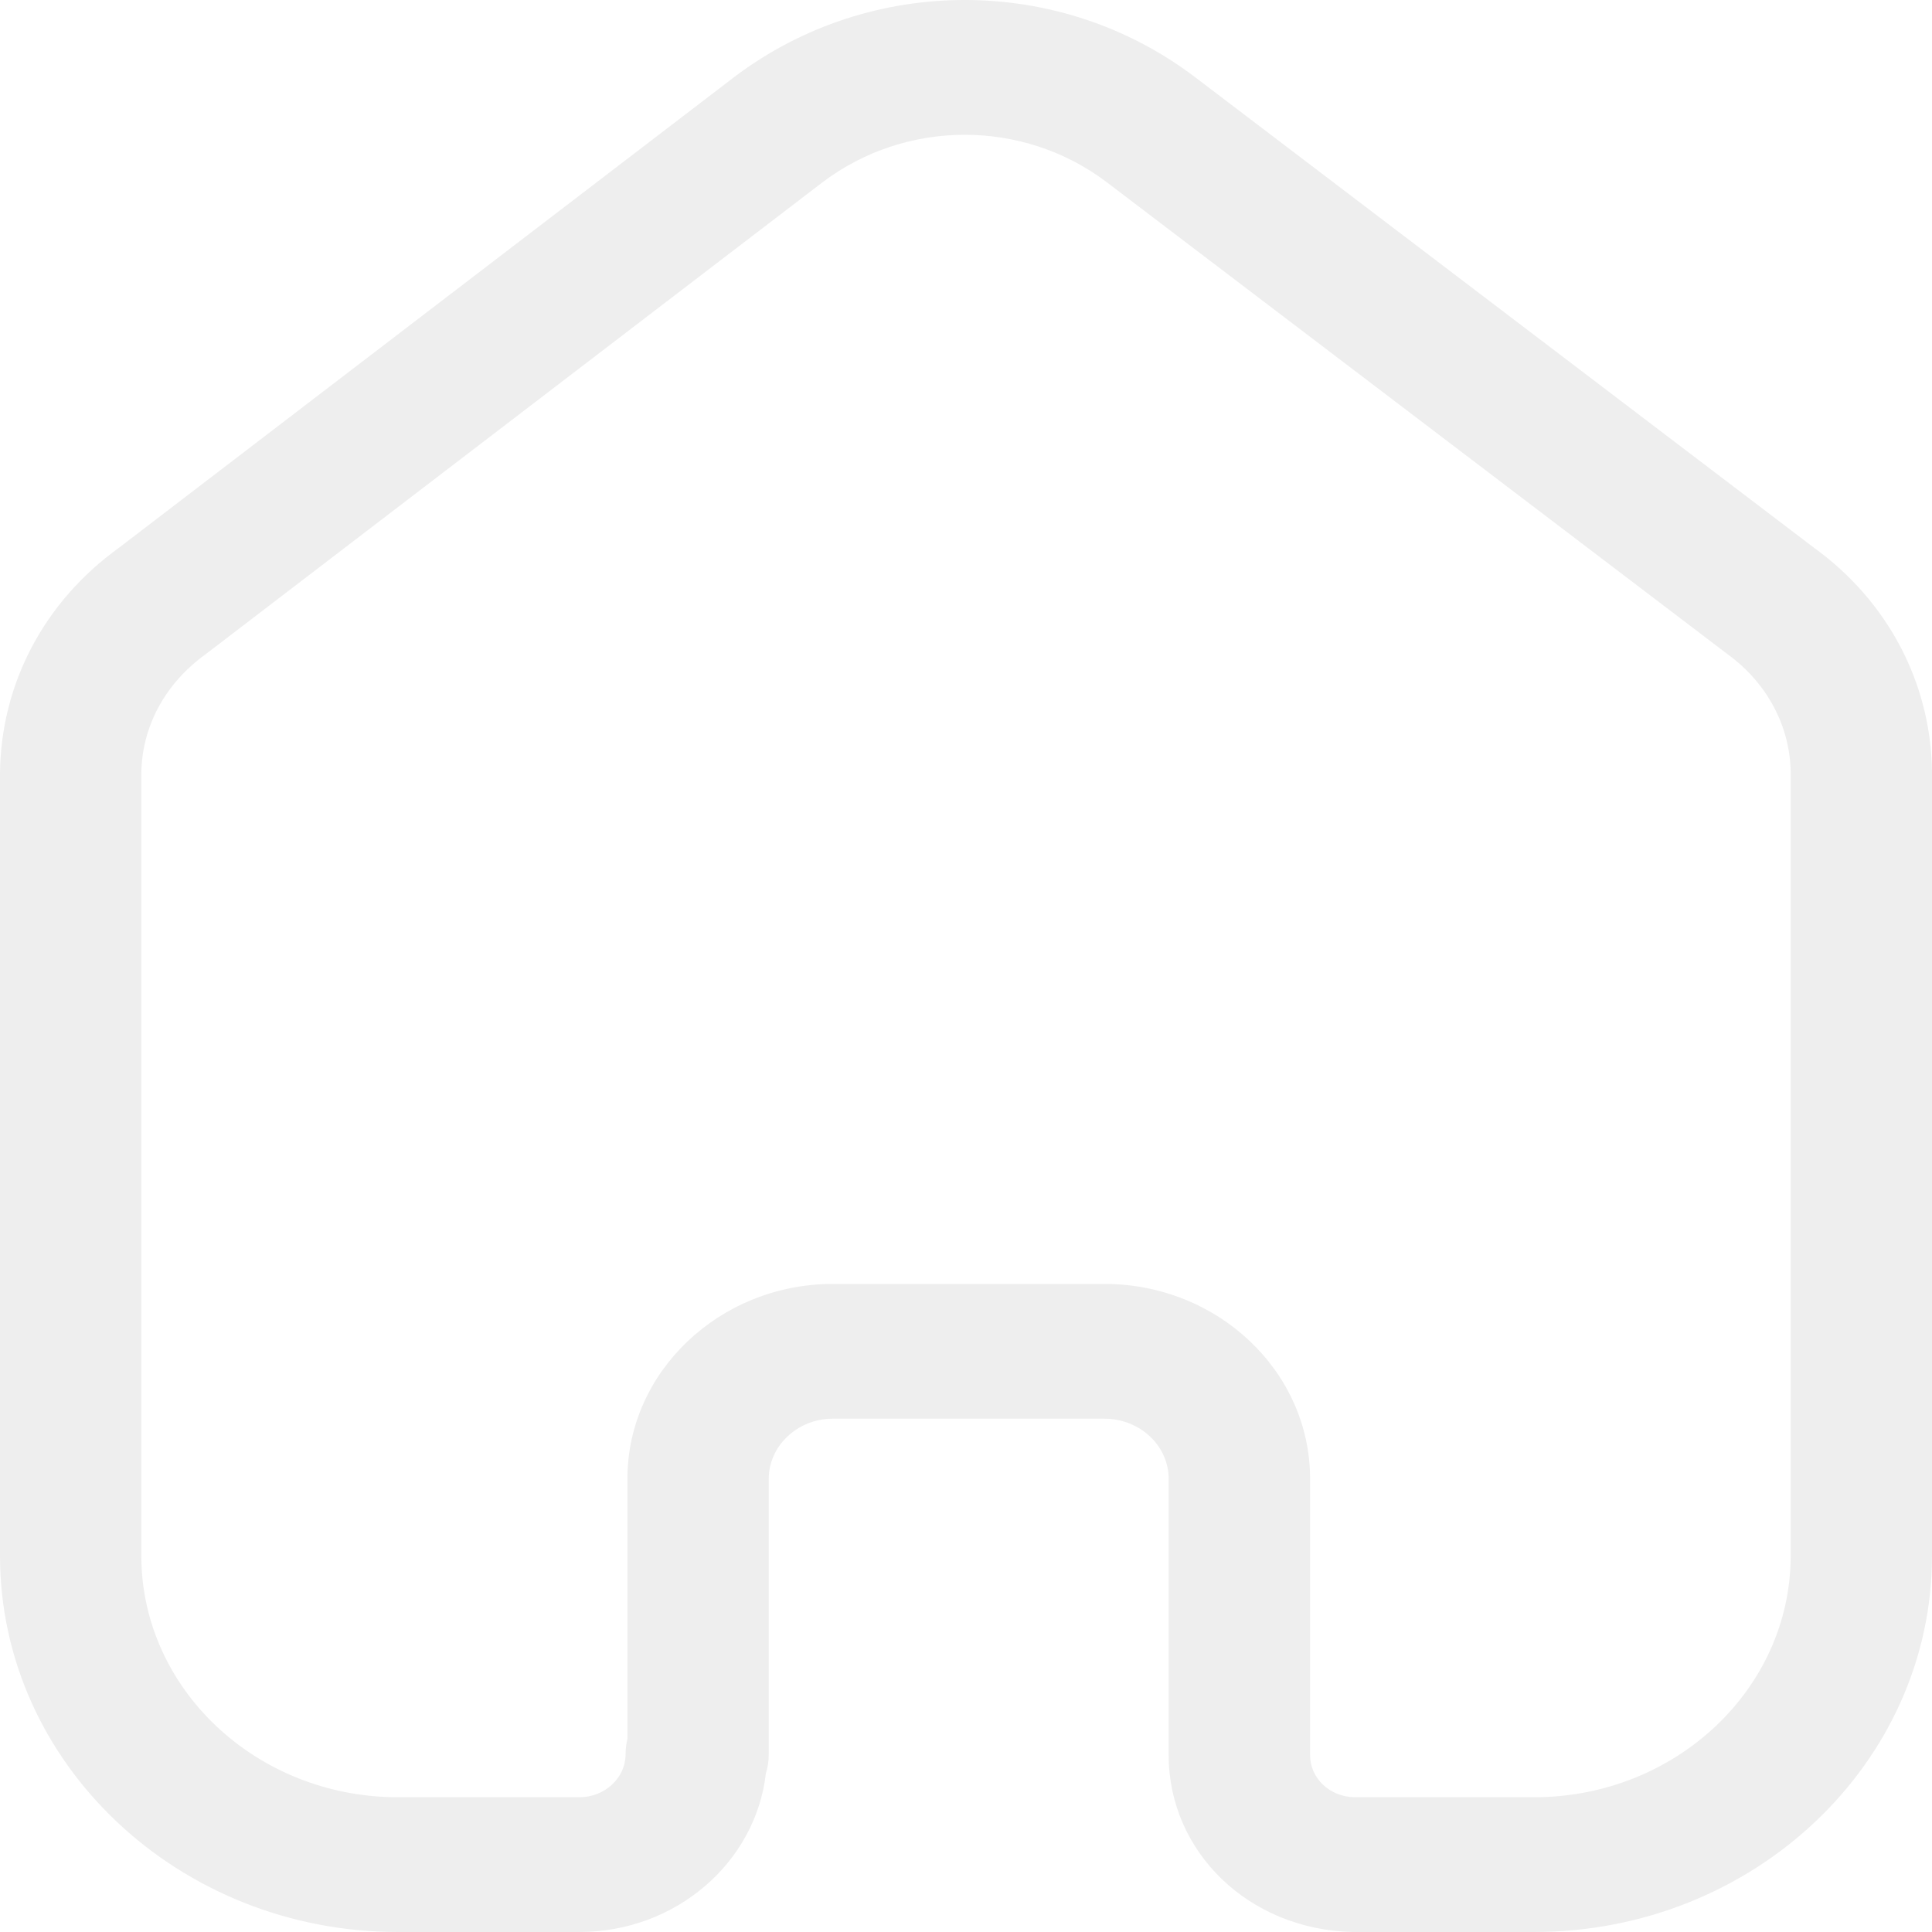
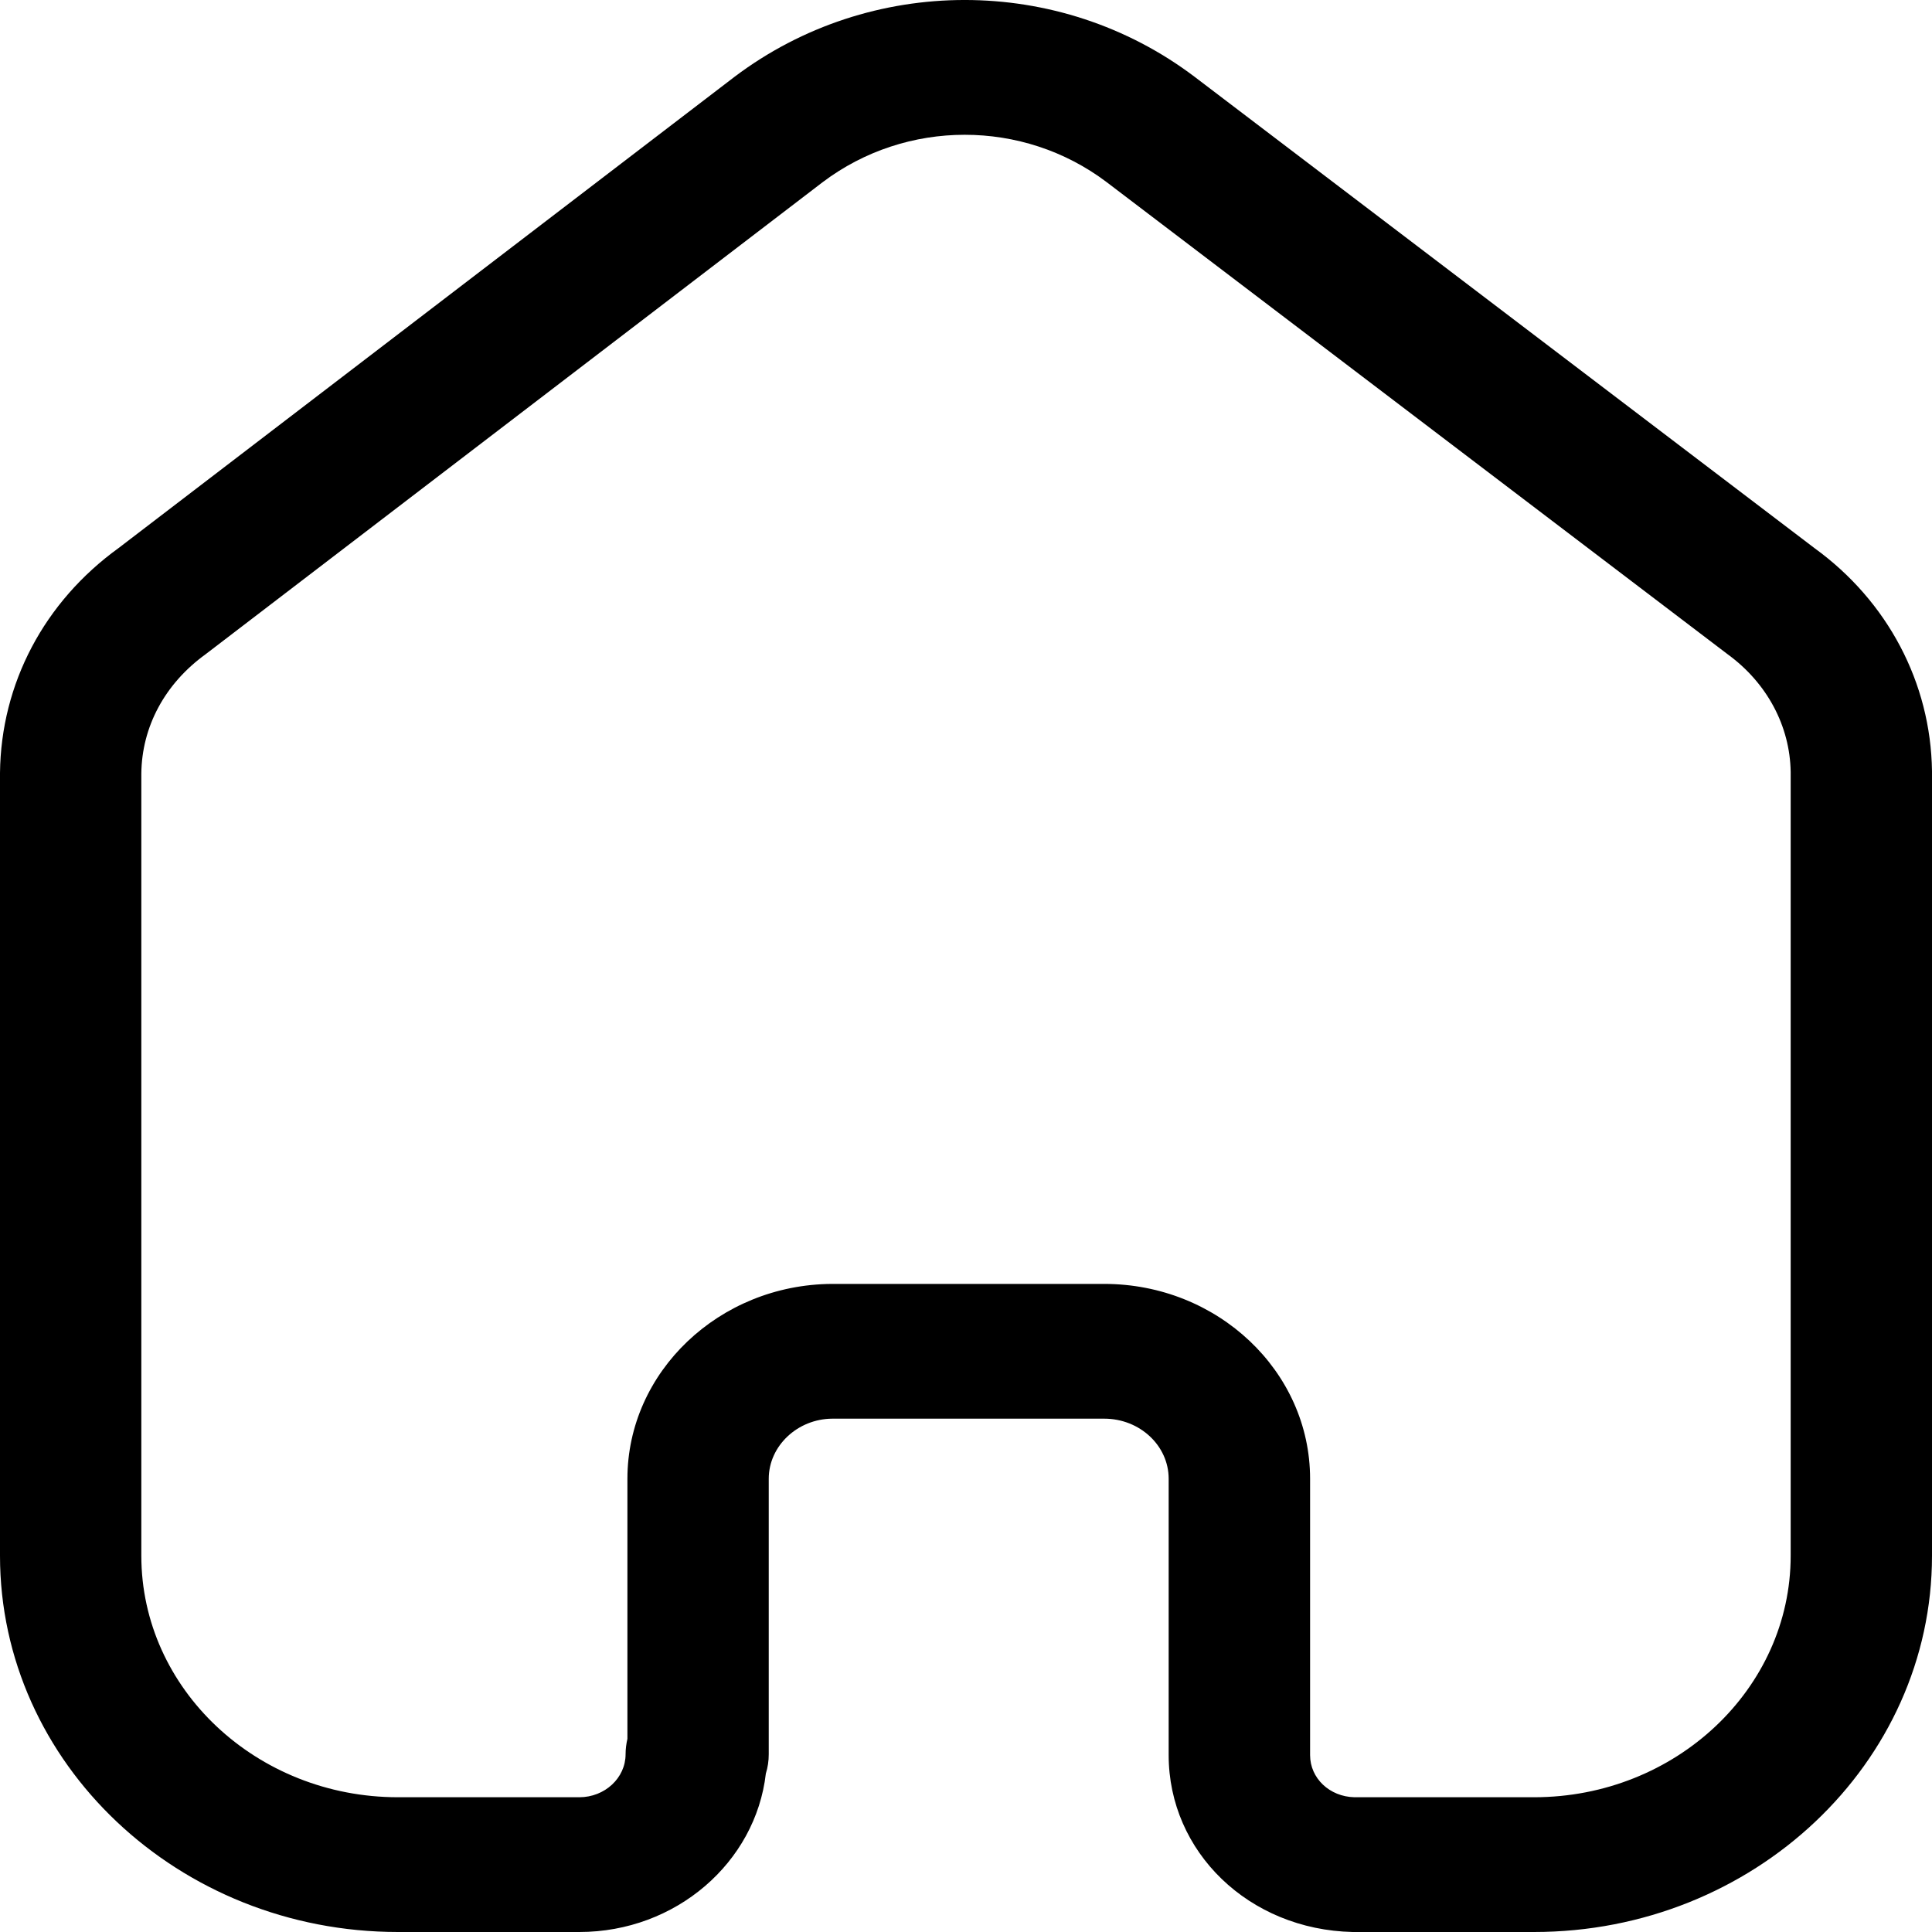
<svg xmlns="http://www.w3.org/2000/svg" width="20" height="20" viewBox="0 0 20 20" fill="none">
-   <path fill-rule="evenodd" clip-rule="evenodd" d="M11.431 13.291C12.606 13.291 13.562 14.196 13.562 15.308V18.169C13.562 18.408 13.763 18.599 14.021 18.605H15.88C17.345 18.605 18.537 17.483 18.537 16.105V7.992C18.53 7.517 18.293 7.071 17.886 6.774L11.454 1.884C10.59 1.232 9.382 1.232 8.516 1.886L2.128 6.773C1.705 7.079 1.468 7.525 1.463 8.008V16.105C1.463 17.483 2.655 18.605 4.12 18.605H5.997C6.261 18.605 6.476 18.405 6.476 18.16C6.476 18.106 6.483 18.052 6.495 18V15.308C6.495 14.202 7.445 13.298 8.611 13.291H11.431ZM15.88 20H14.003C12.928 19.976 12.098 19.171 12.098 18.169V15.308C12.098 14.965 11.799 14.686 11.431 14.686H8.616C8.256 14.688 7.958 14.968 7.958 15.308V18.16C7.958 18.229 7.948 18.296 7.928 18.36C7.822 19.28 6.997 20 5.997 20H4.12C1.848 20 0 18.253 0 16.105V8.001C0.01 7.077 0.457 6.23 1.228 5.673L7.604 0.795C9.008 -0.265 10.964 -0.265 12.365 0.794L18.786 5.676C19.541 6.224 19.987 7.068 20 7.982V16.105C20 18.253 18.152 20 15.88 20Z" fill="#eee" />
+   <path fill-rule="evenodd" clip-rule="evenodd" d="M11.431 13.291C12.606 13.291 13.562 14.196 13.562 15.308V18.169C13.562 18.408 13.763 18.599 14.021 18.605H15.88C17.345 18.605 18.537 17.483 18.537 16.105V7.992C18.53 7.517 18.293 7.071 17.886 6.774L11.454 1.884C10.59 1.232 9.382 1.232 8.516 1.886L2.128 6.773C1.705 7.079 1.468 7.525 1.463 8.008V16.105C1.463 17.483 2.655 18.605 4.12 18.605H5.997C6.261 18.605 6.476 18.405 6.476 18.16C6.476 18.106 6.483 18.052 6.495 18V15.308C6.495 14.202 7.445 13.298 8.611 13.291H11.431ZM15.88 20H14.003C12.928 19.976 12.098 19.171 12.098 18.169V15.308C12.098 14.965 11.799 14.686 11.431 14.686H8.616C8.256 14.688 7.958 14.968 7.958 15.308V18.16C7.958 18.229 7.948 18.296 7.928 18.36C7.822 19.28 6.997 20 5.997 20H4.12C1.848 20 0 18.253 0 16.105V8.001C0.01 7.077 0.457 6.23 1.228 5.673L7.604 0.795C9.008 -0.265 10.964 -0.265 12.365 0.794L18.786 5.676C19.541 6.224 19.987 7.068 20 7.982V16.105C20 18.253 18.152 20 15.88 20Z" fill="currentColor" />
</svg>
